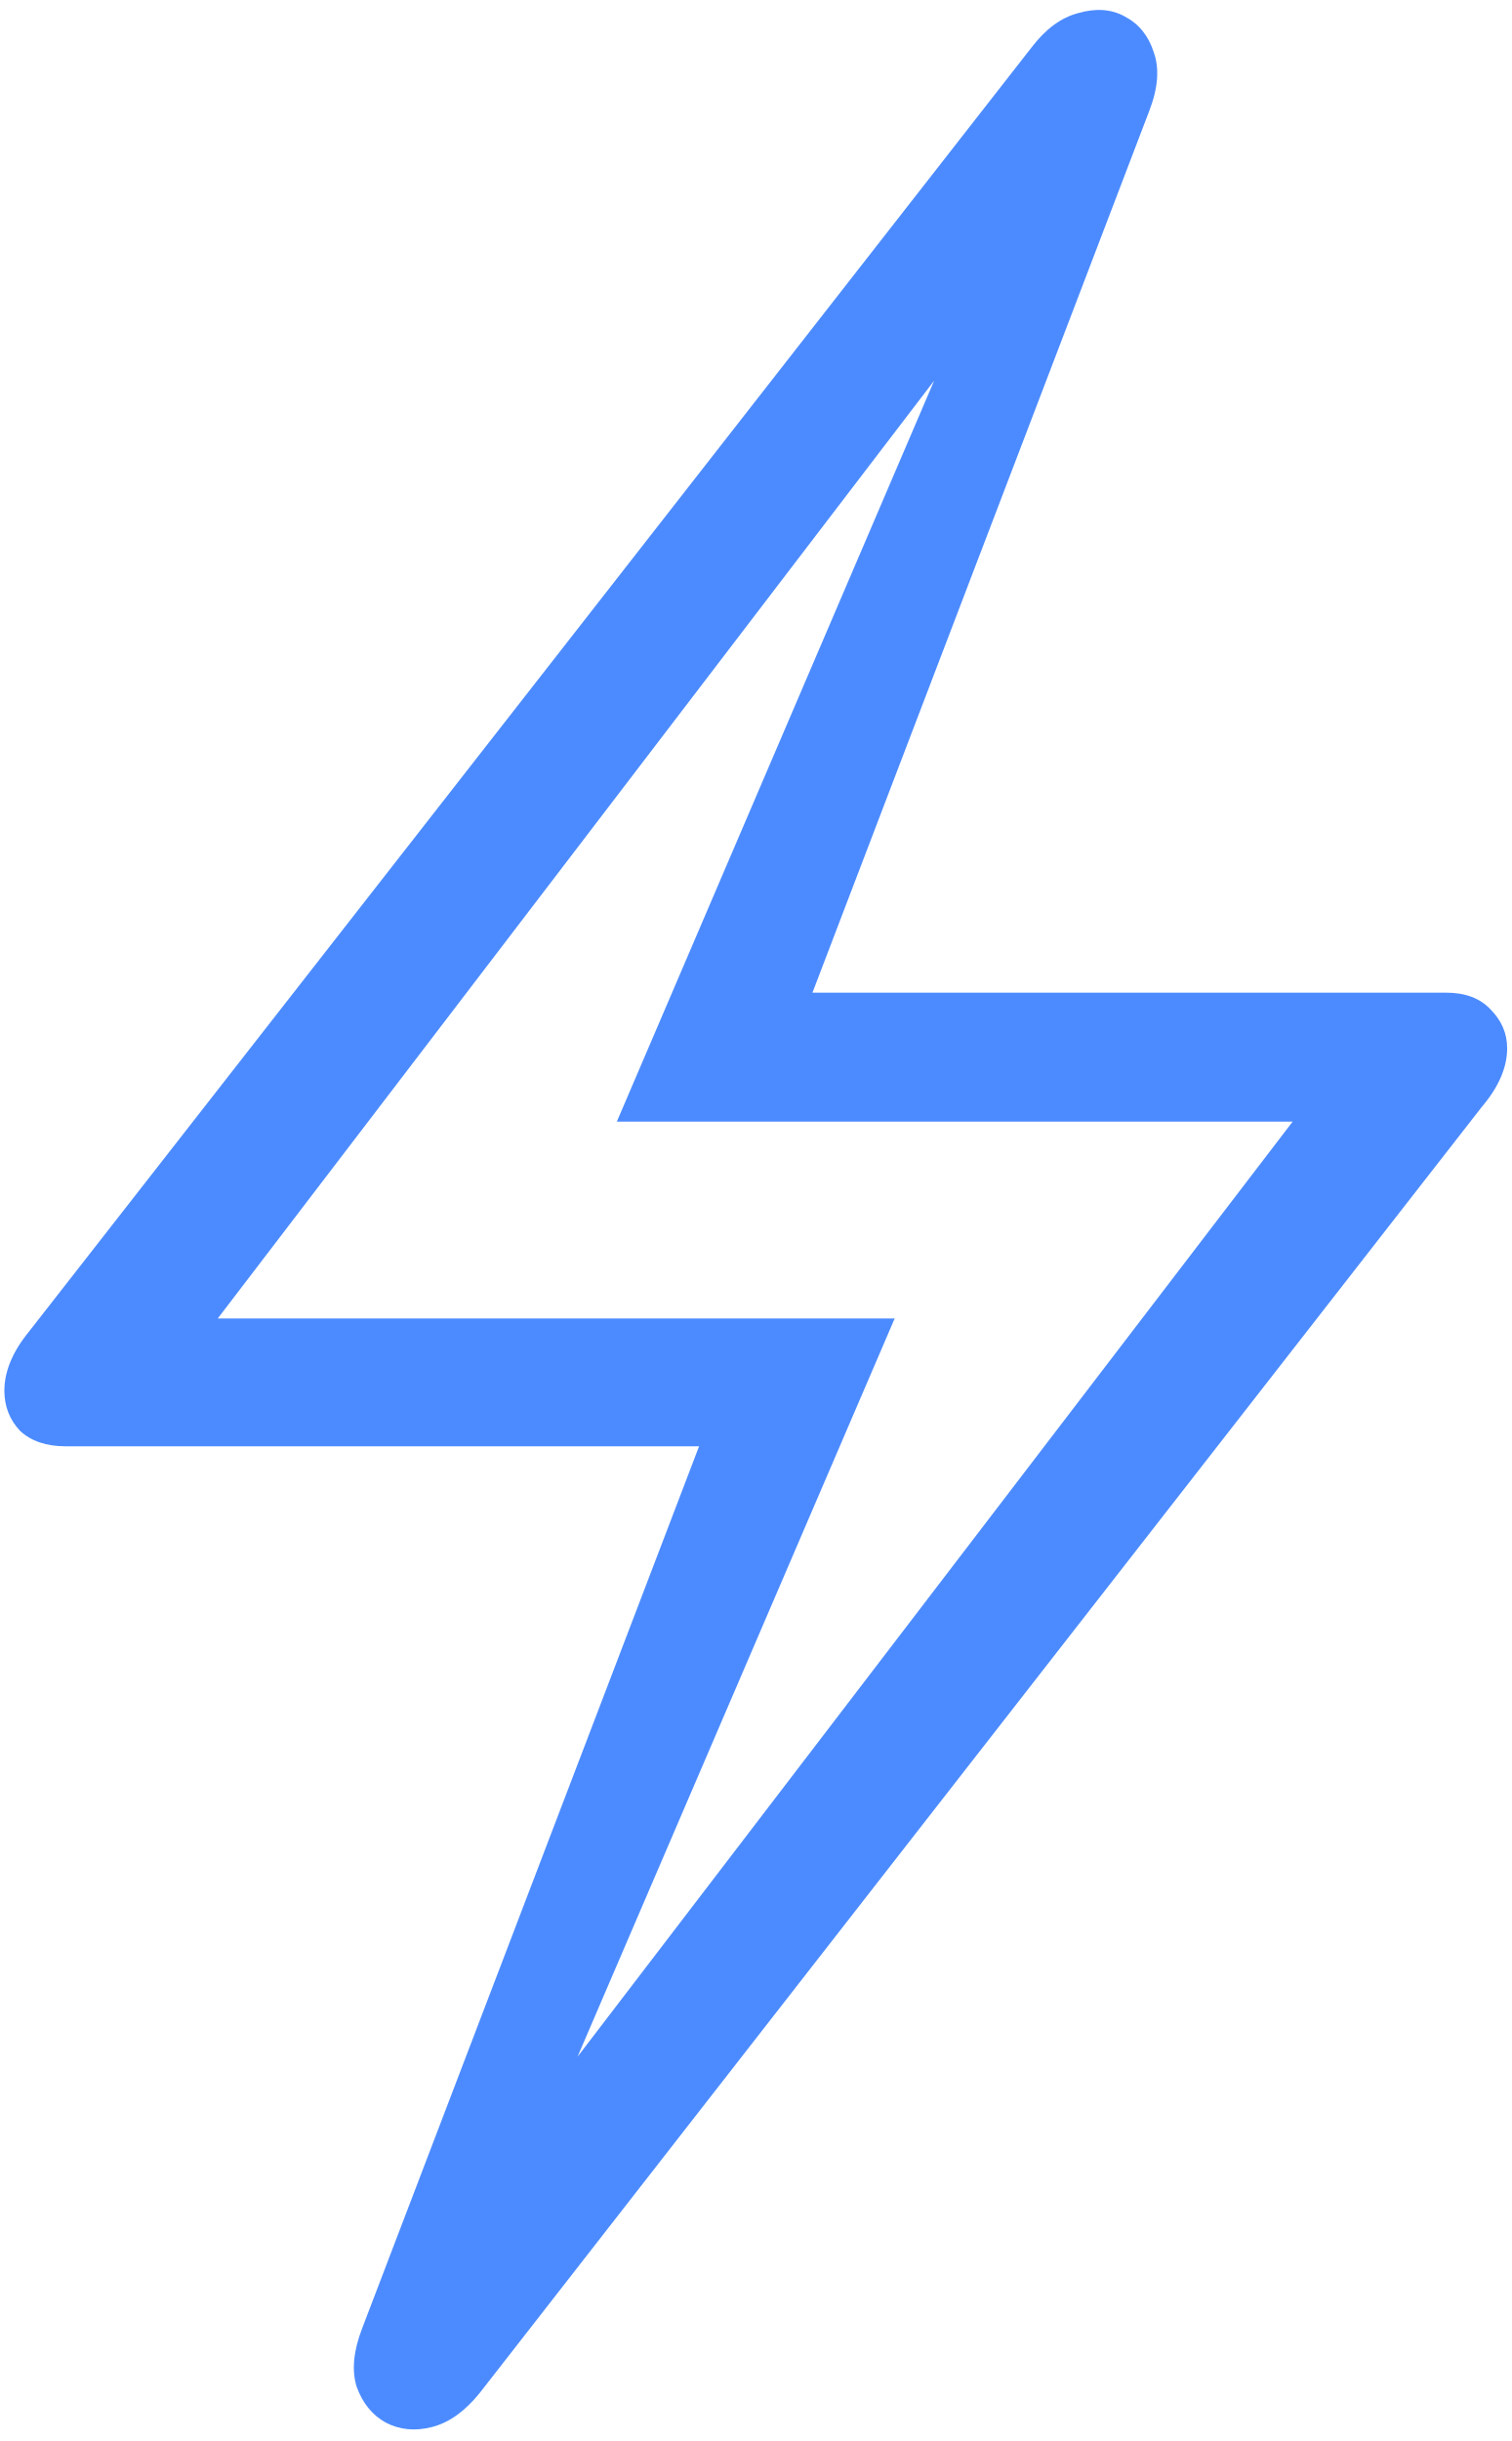
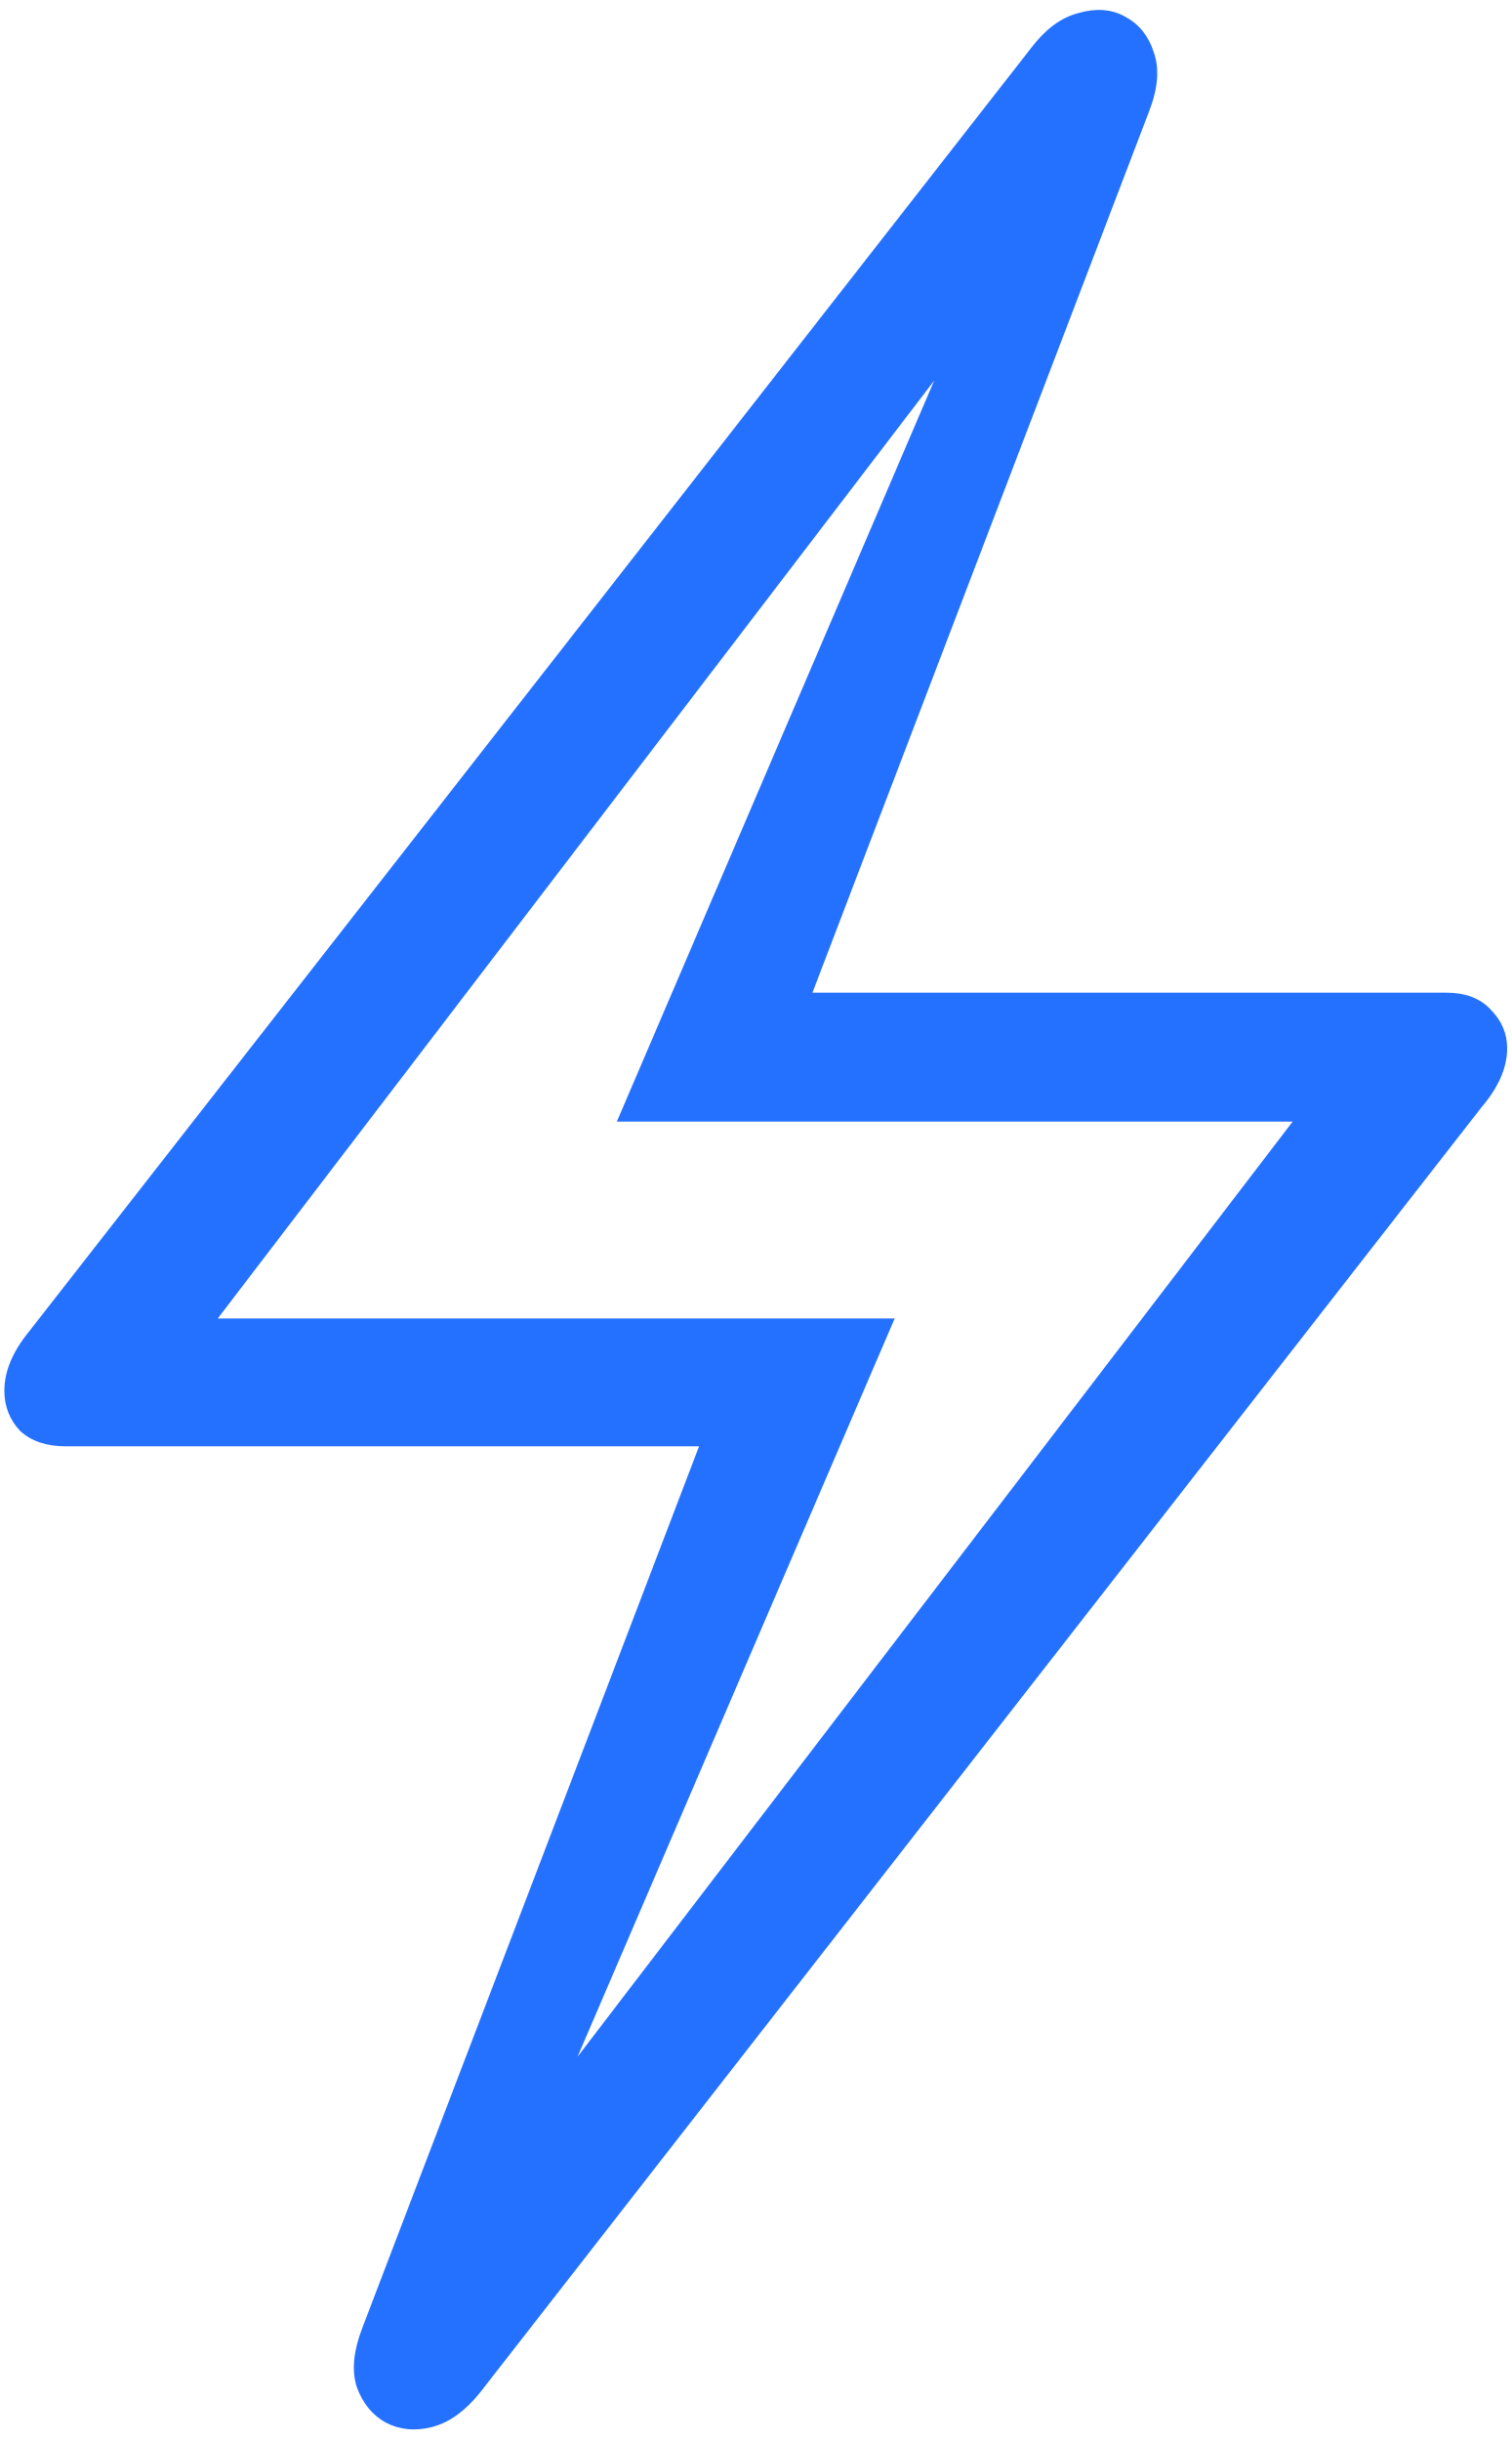
<svg xmlns="http://www.w3.org/2000/svg" width="166" height="268" viewBox="0 0 166 268" fill="none">
-   <path d="M52.727 262.673C51.099 264.707 49.349 265.969 47.477 266.457C45.606 266.945 43.897 266.783 42.351 265.969C40.886 265.155 39.828 263.853 39.177 262.062C38.607 260.272 38.81 258.116 39.787 255.593L76.774 158.791H7.194C5.078 158.791 3.41 158.221 2.189 157.082C1.05 155.861 0.48 154.396 0.48 152.688C0.48 150.572 1.376 148.415 3.166 146.218L113.273 5.227C114.82 3.192 116.529 1.931 118.4 1.442C120.354 0.873 122.062 0.995 123.527 1.809C125.074 2.622 126.132 3.924 126.701 5.715C127.352 7.505 127.189 9.662 126.213 12.185L89.226 108.986H158.806C160.922 108.986 162.549 109.597 163.688 110.817C164.909 112.038 165.52 113.462 165.52 115.09C165.52 117.206 164.584 119.362 162.712 121.56L52.727 262.673ZM58.708 236.794L56.145 235.329L141.96 123.146H67.741L107.17 31.105L109.733 32.448L23.918 144.753H98.259L58.708 236.794Z" fill="#4C8BFF" />
+   <path d="M52.727 262.673C51.099 264.707 49.349 265.969 47.477 266.457C45.606 266.945 43.897 266.783 42.351 265.969C40.886 265.155 39.828 263.853 39.177 262.062C38.607 260.272 38.81 258.116 39.787 255.593L76.774 158.791H7.194C5.078 158.791 3.41 158.221 2.189 157.082C1.05 155.861 0.48 154.396 0.48 152.688C0.48 150.572 1.376 148.415 3.166 146.218L113.273 5.227C114.82 3.192 116.529 1.931 118.4 1.442C120.354 0.873 122.062 0.995 123.527 1.809C125.074 2.622 126.132 3.924 126.701 5.715C127.352 7.505 127.189 9.662 126.213 12.185L89.226 108.986H158.806C160.922 108.986 162.549 109.597 163.688 110.817C164.909 112.038 165.52 113.462 165.52 115.09C165.52 117.206 164.584 119.362 162.712 121.56L52.727 262.673ZM58.708 236.794L56.145 235.329L141.96 123.146H67.741L107.17 31.105L109.733 32.448L23.918 144.753H98.259L58.708 236.794Z" fill="#2571FF" />
</svg>
